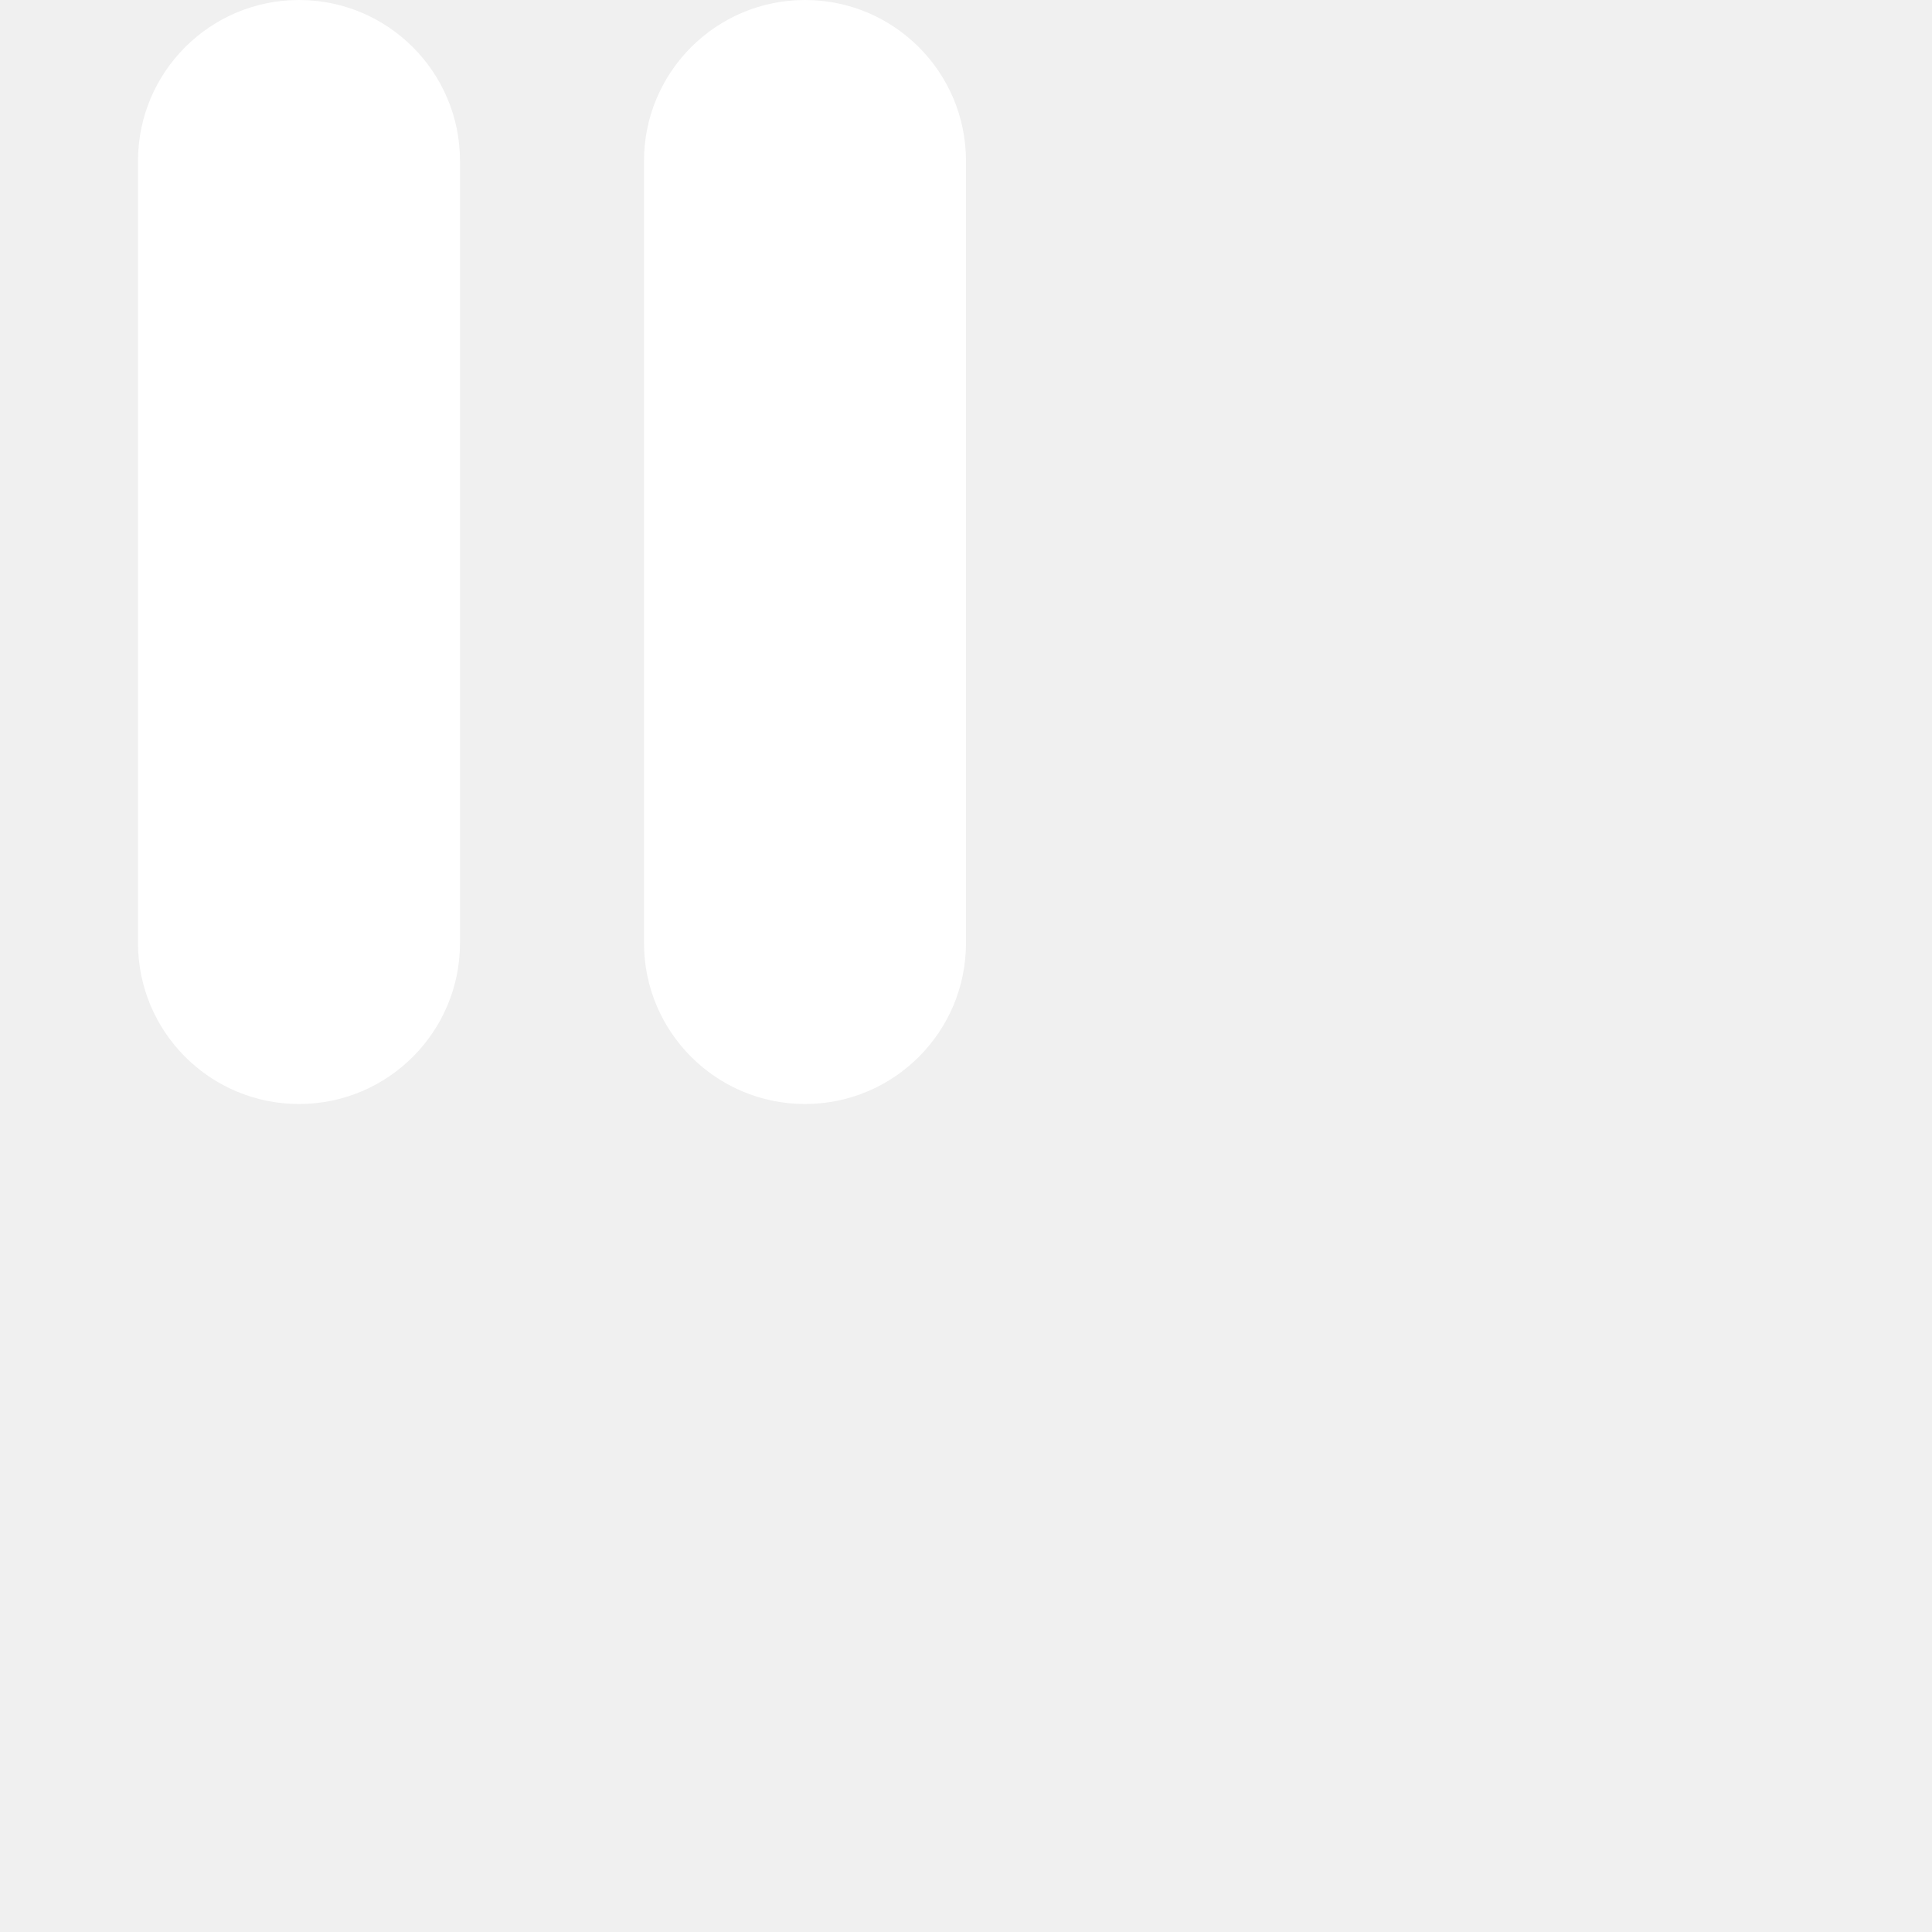
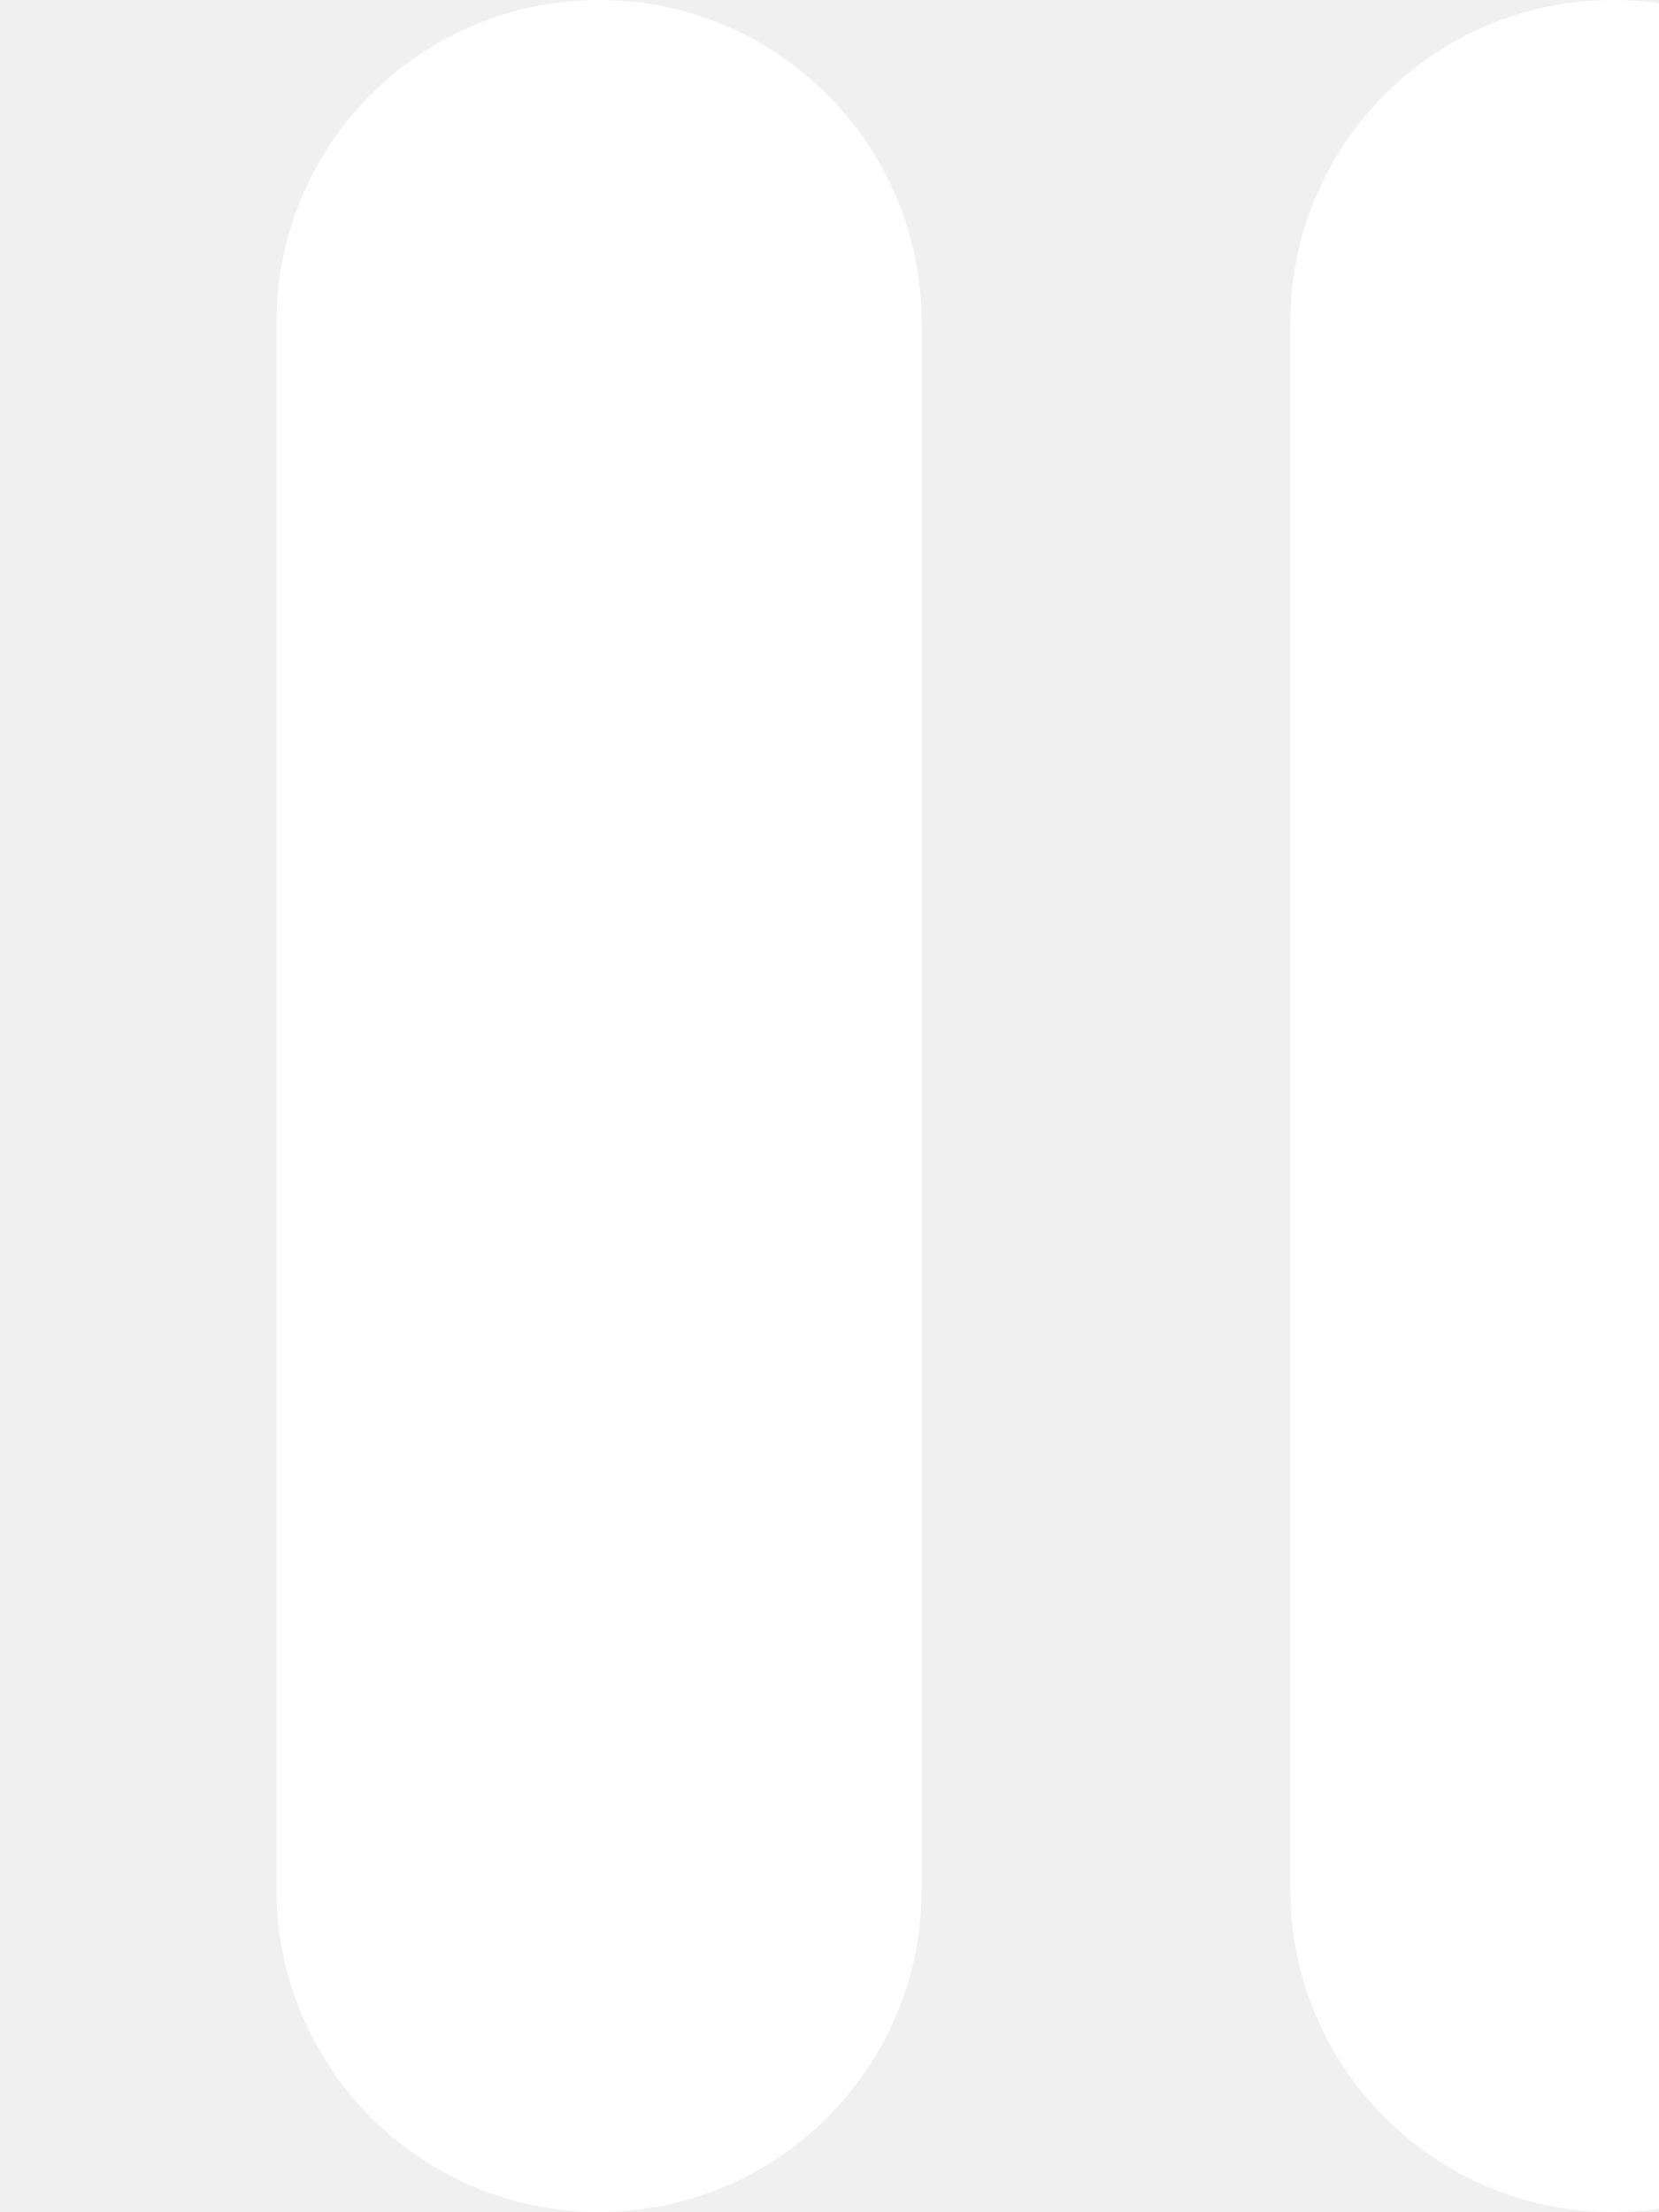
- <svg xmlns="http://www.w3.org/2000/svg" viewBox="0 0 42 42" width="42" height="42" fill="none">
+ <svg xmlns="http://www.w3.org/2000/svg" fill="none">
  <path d="M6.5,0A3.5,3.5,0,0,0,3,3.5v17a3.5,3.5,0,0,0,7,0V3.5A3.5,3.5,0,0,0,6.5,0Z" fill="white" />
  <path d="M17.5,0A3.5,3.5,0,0,0,14,3.5v17a3.5,3.5,0,0,0,7,0V3.5A3.5,3.5,0,0,0,17.5,0Z" fill="white" />
</svg>
